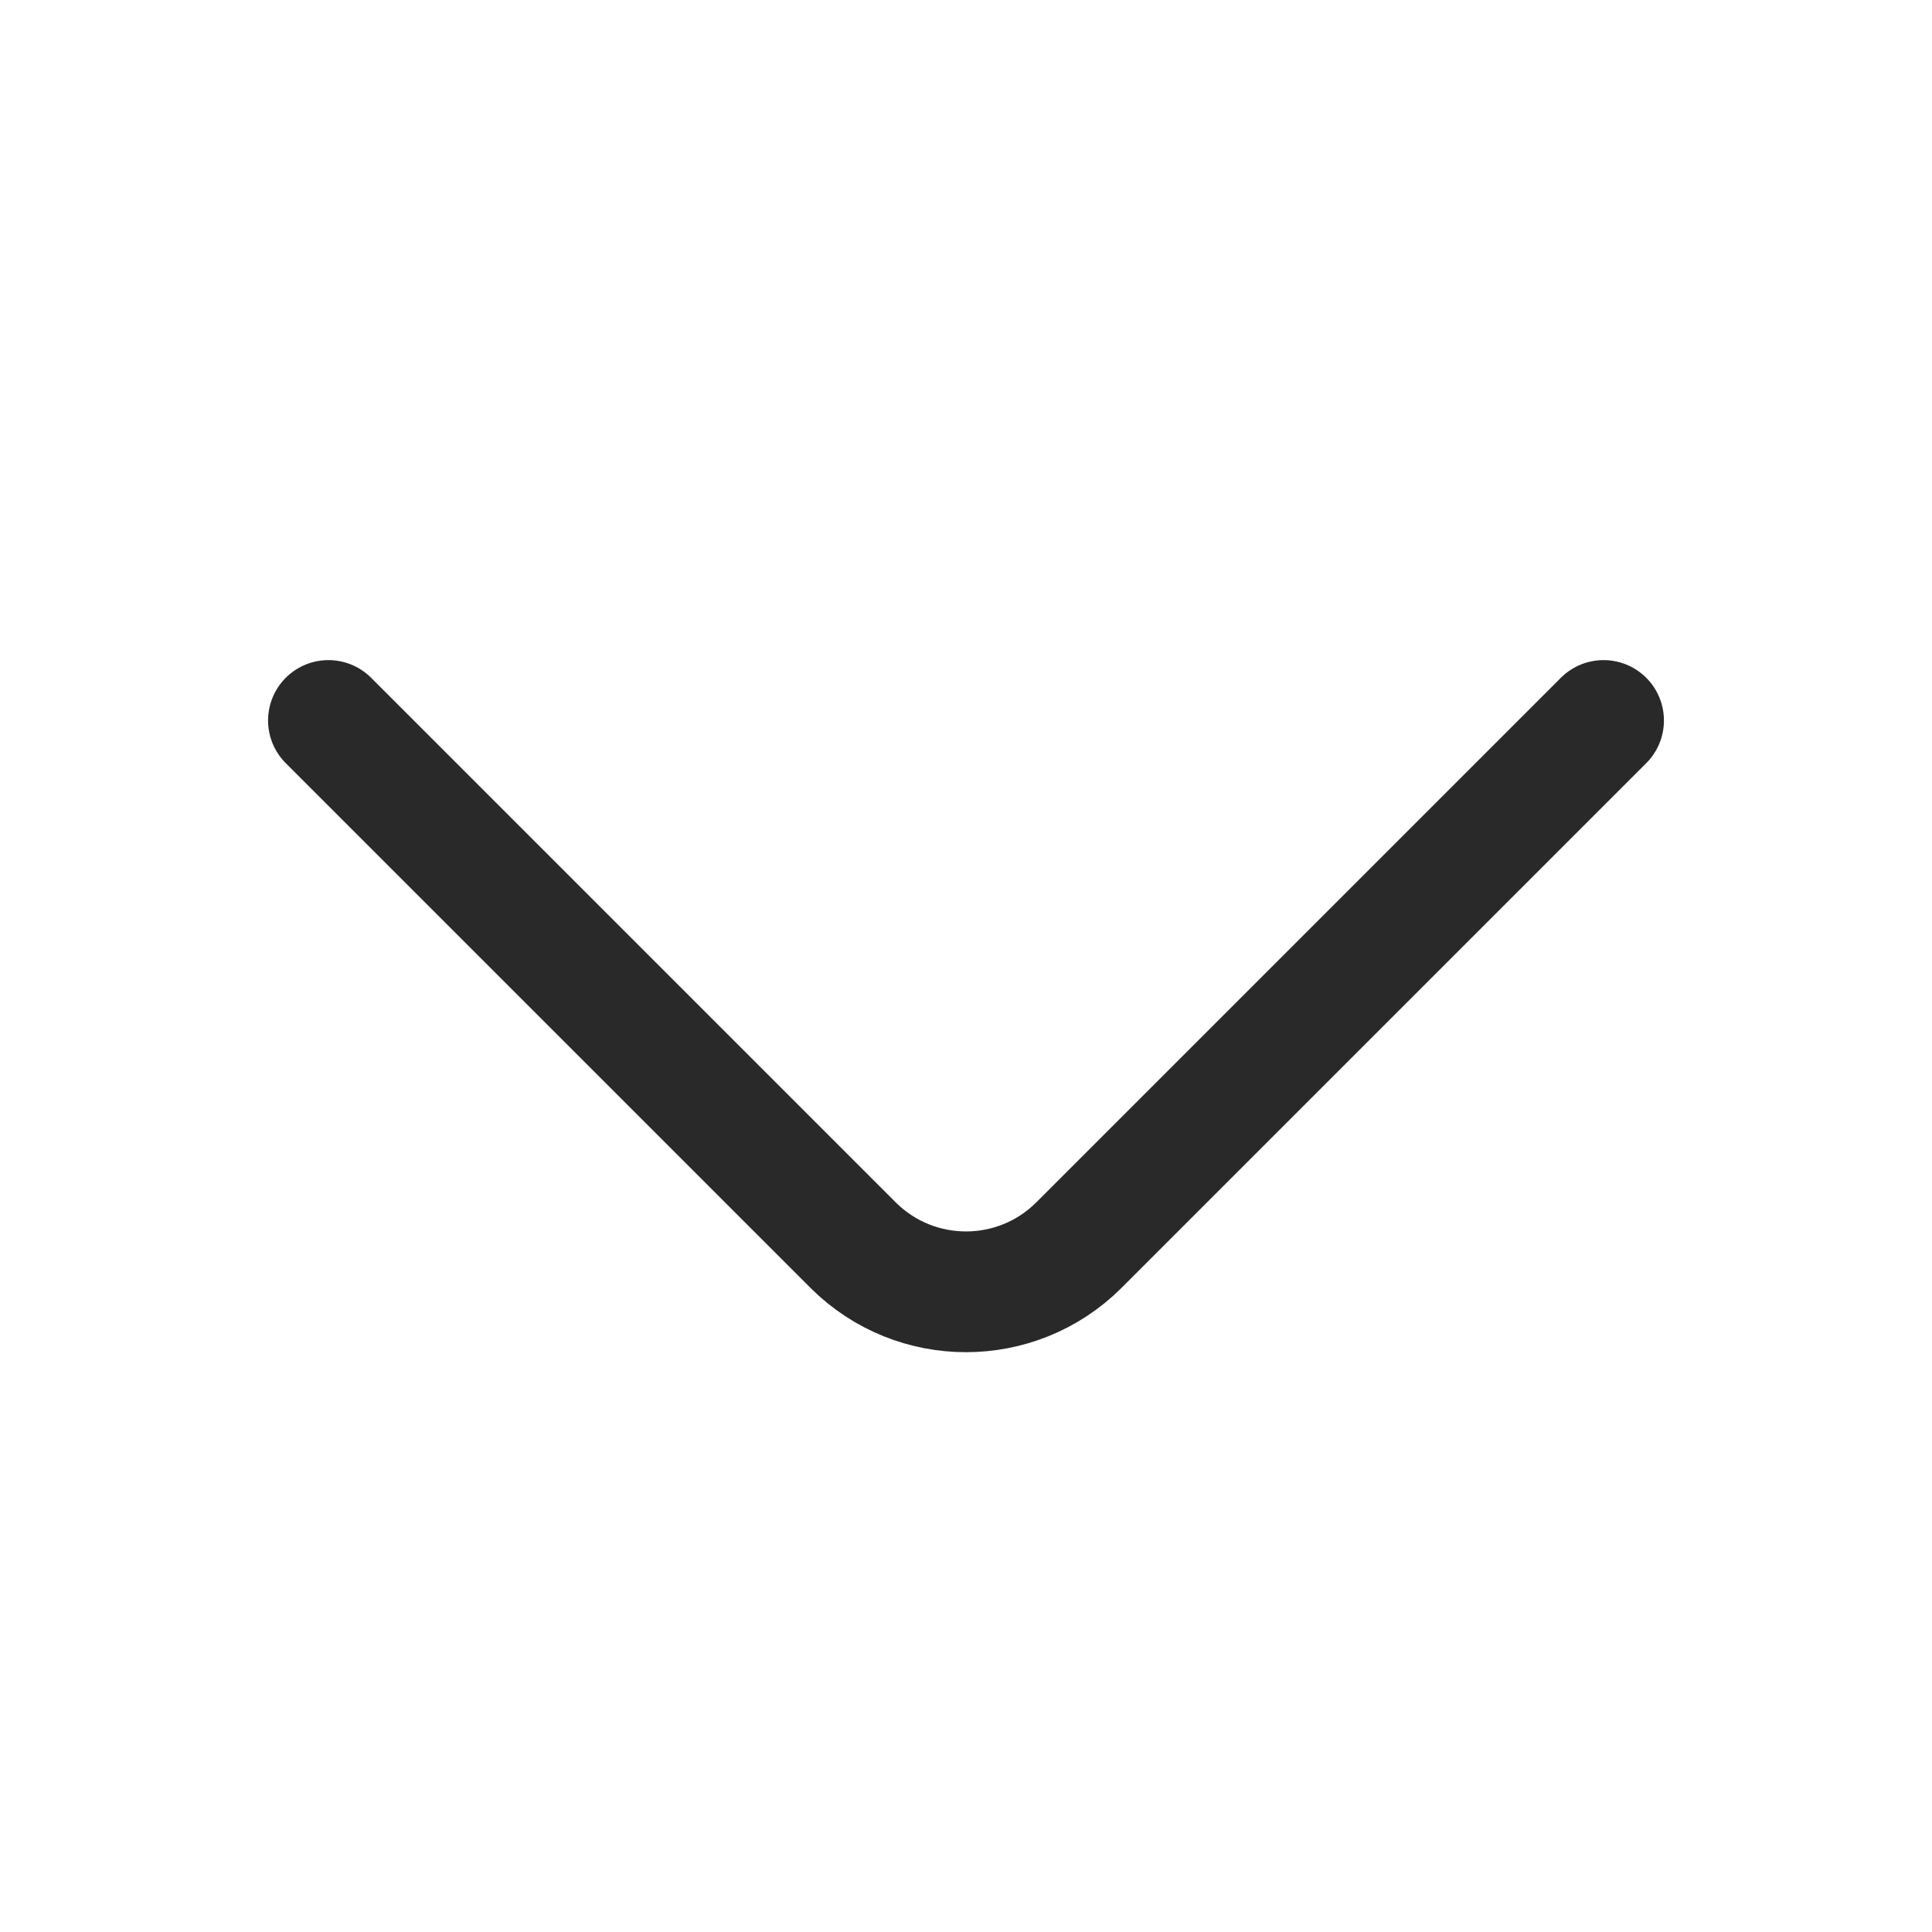
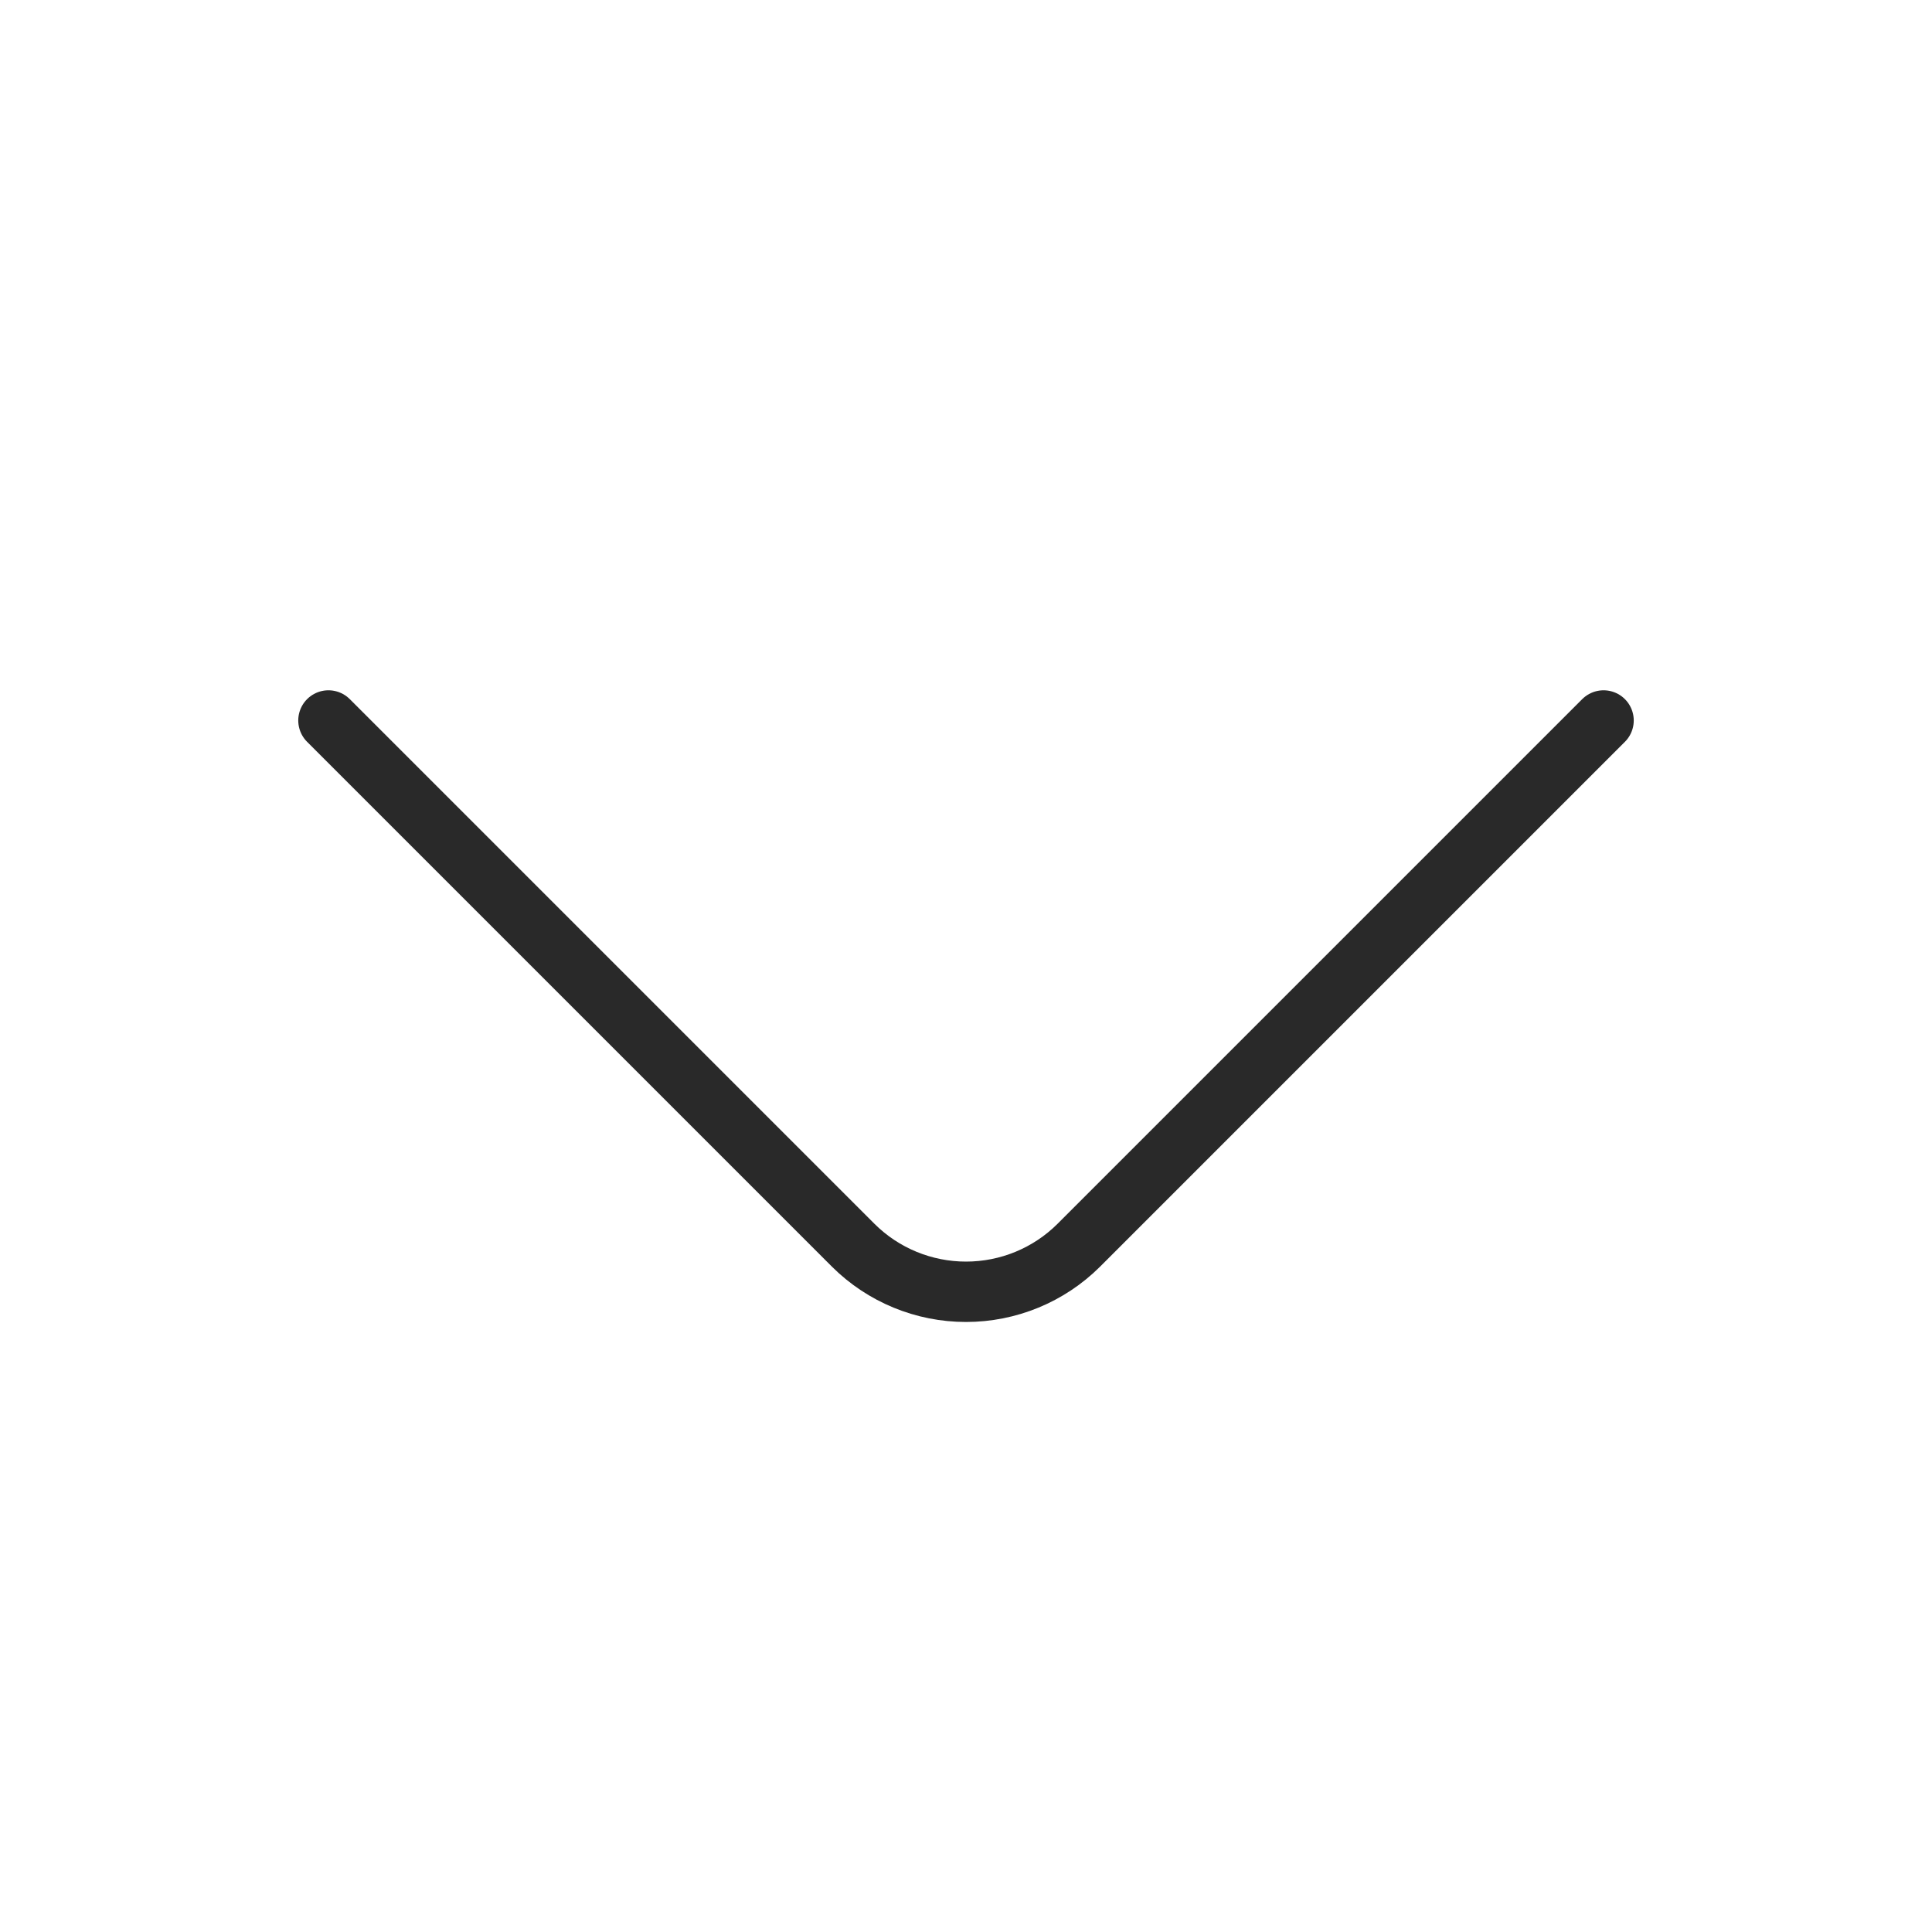
- <svg xmlns="http://www.w3.org/2000/svg" width="12" height="12" fill="none">
-   <path stroke="#292929" stroke-linecap="round" stroke-linejoin="round" stroke-miterlimit="10" stroke-width=".75" d="M9.96 4.475 6.7 7.735a.993.993 0 0 1-1.4 0l-3.26-3.26" />
+ <svg xmlns="http://www.w3.org/2000/svg" width="24" height="24" viewBox="0 0 24 24" fill="none">
+   <path d="M19.92 8.95L13.4 15.47C13.028 15.84 12.525 16.047 12 16.047C11.476 16.047 10.972 15.84 10.6 15.47L4.08 8.95" stroke="#292929" stroke-width="0.75" stroke-miterlimit="10" stroke-linecap="round" stroke-linejoin="round" />
</svg>
